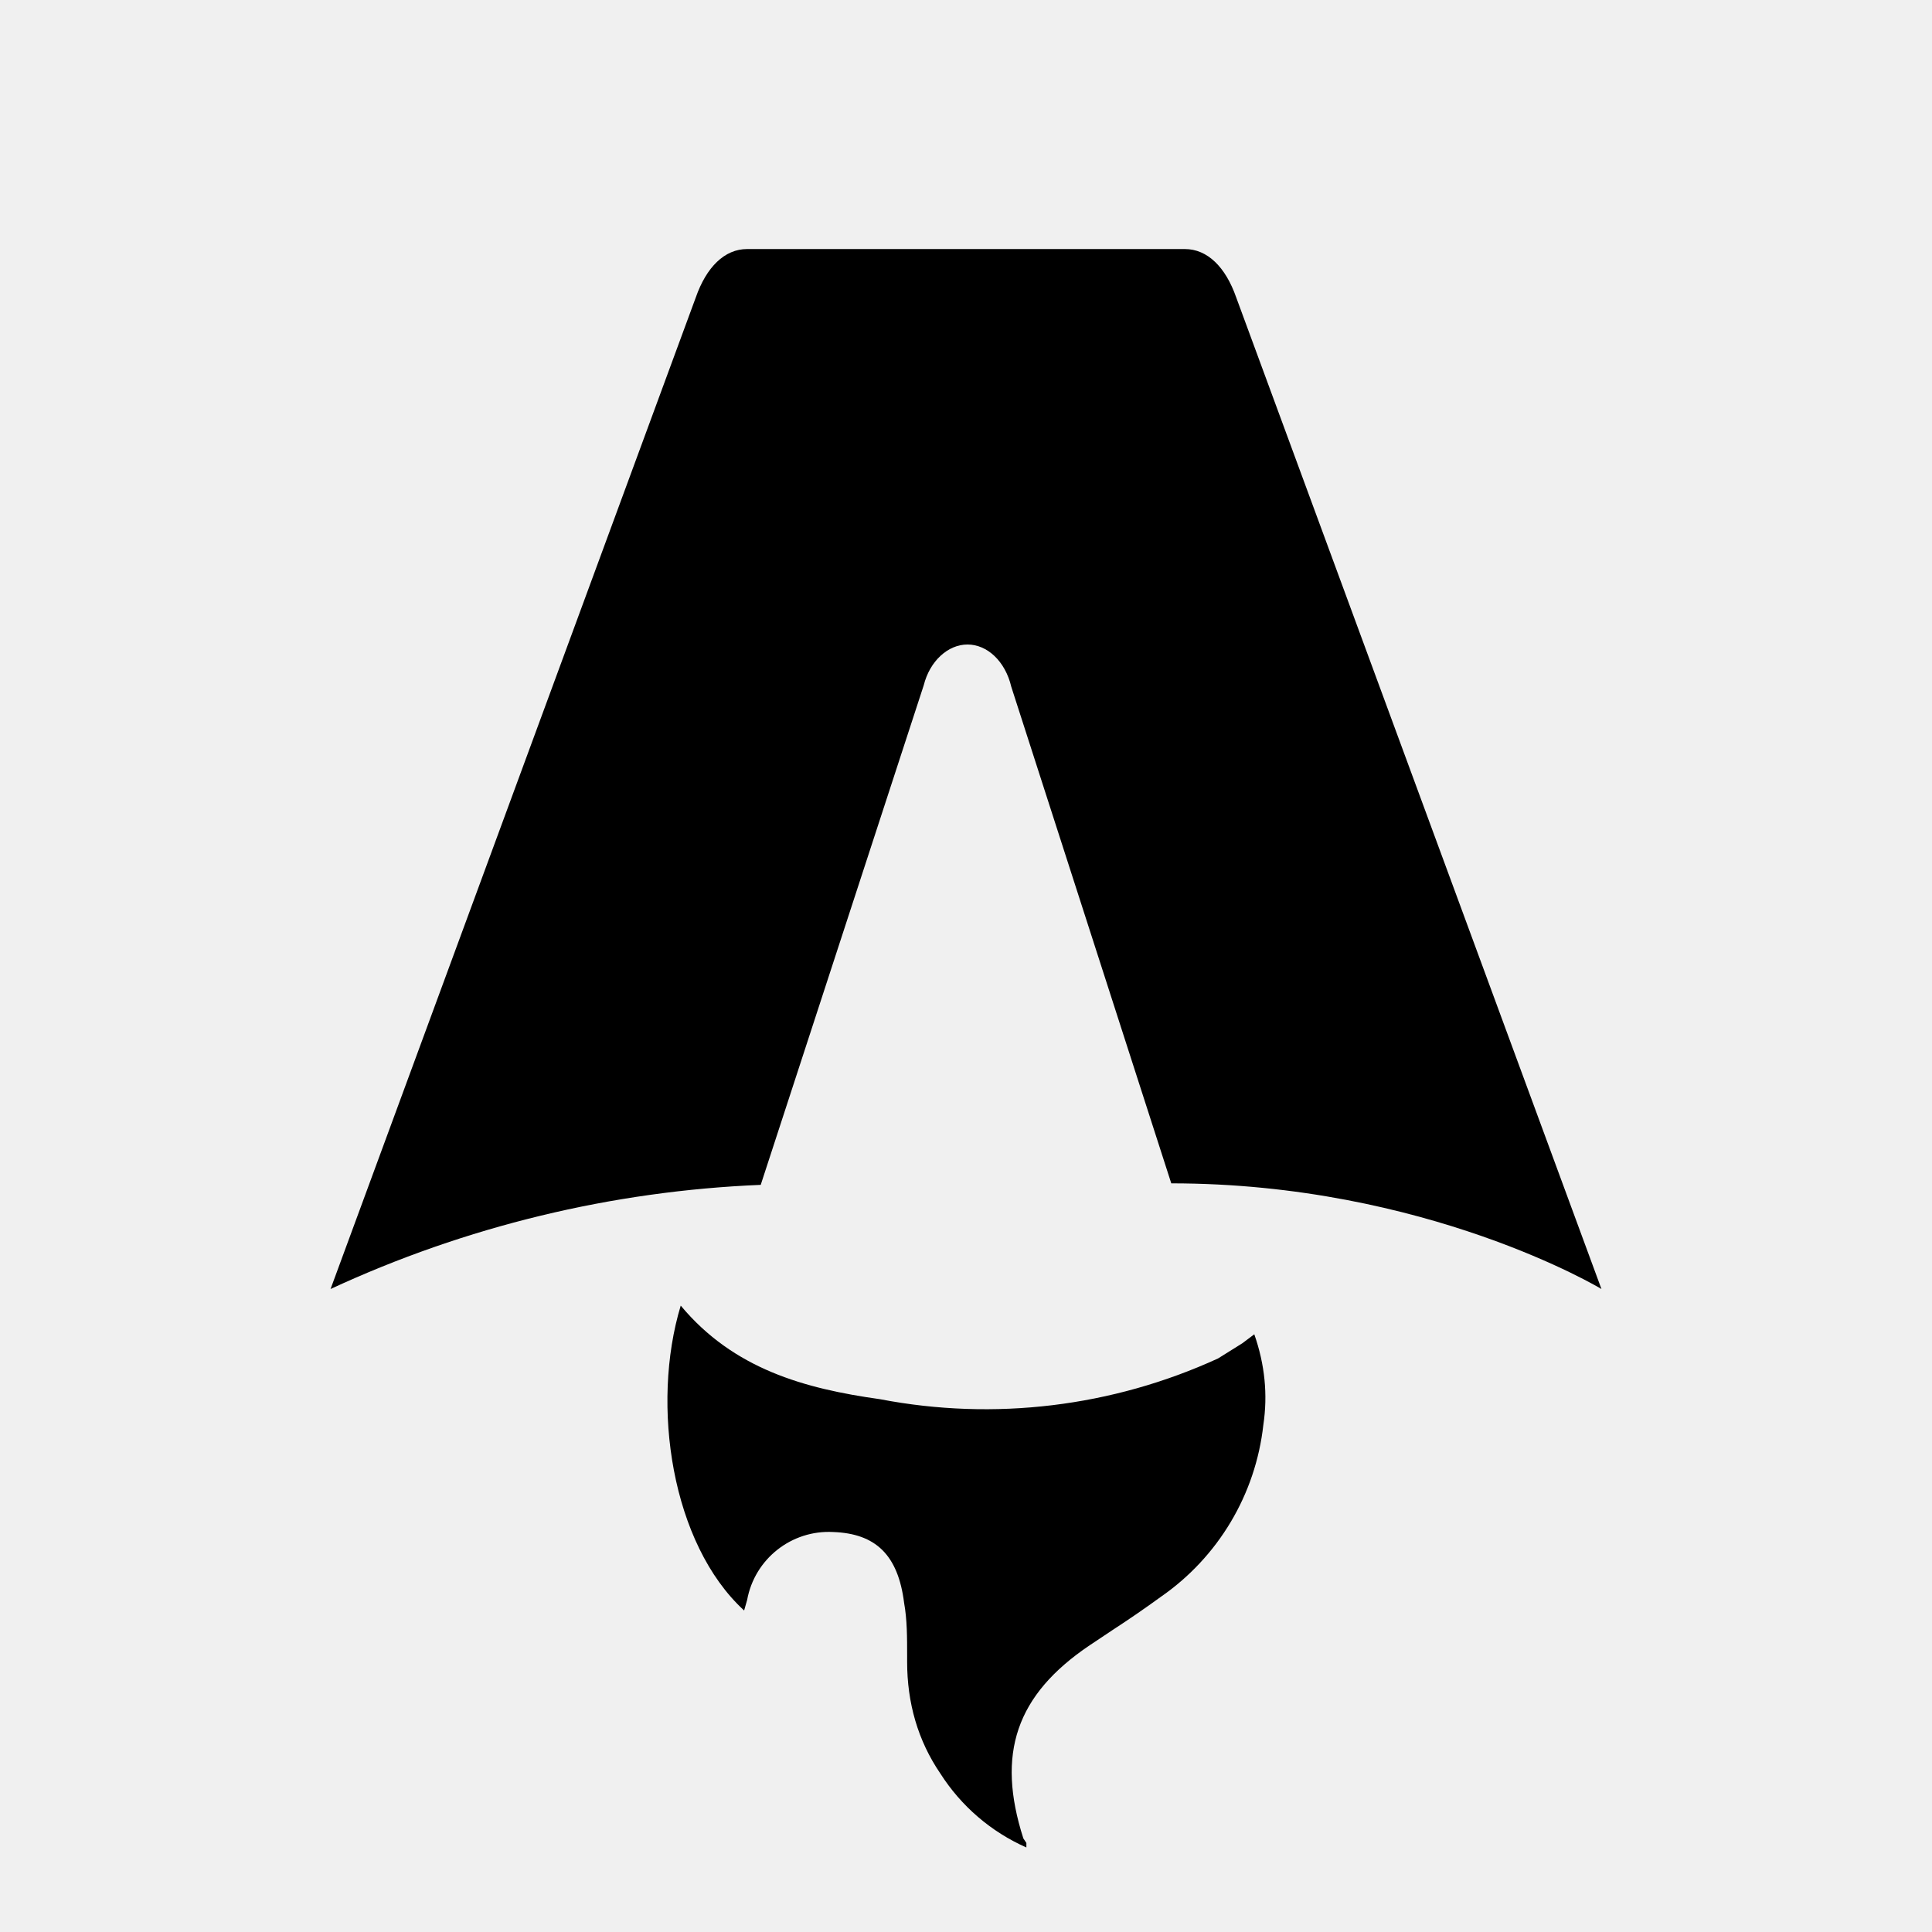
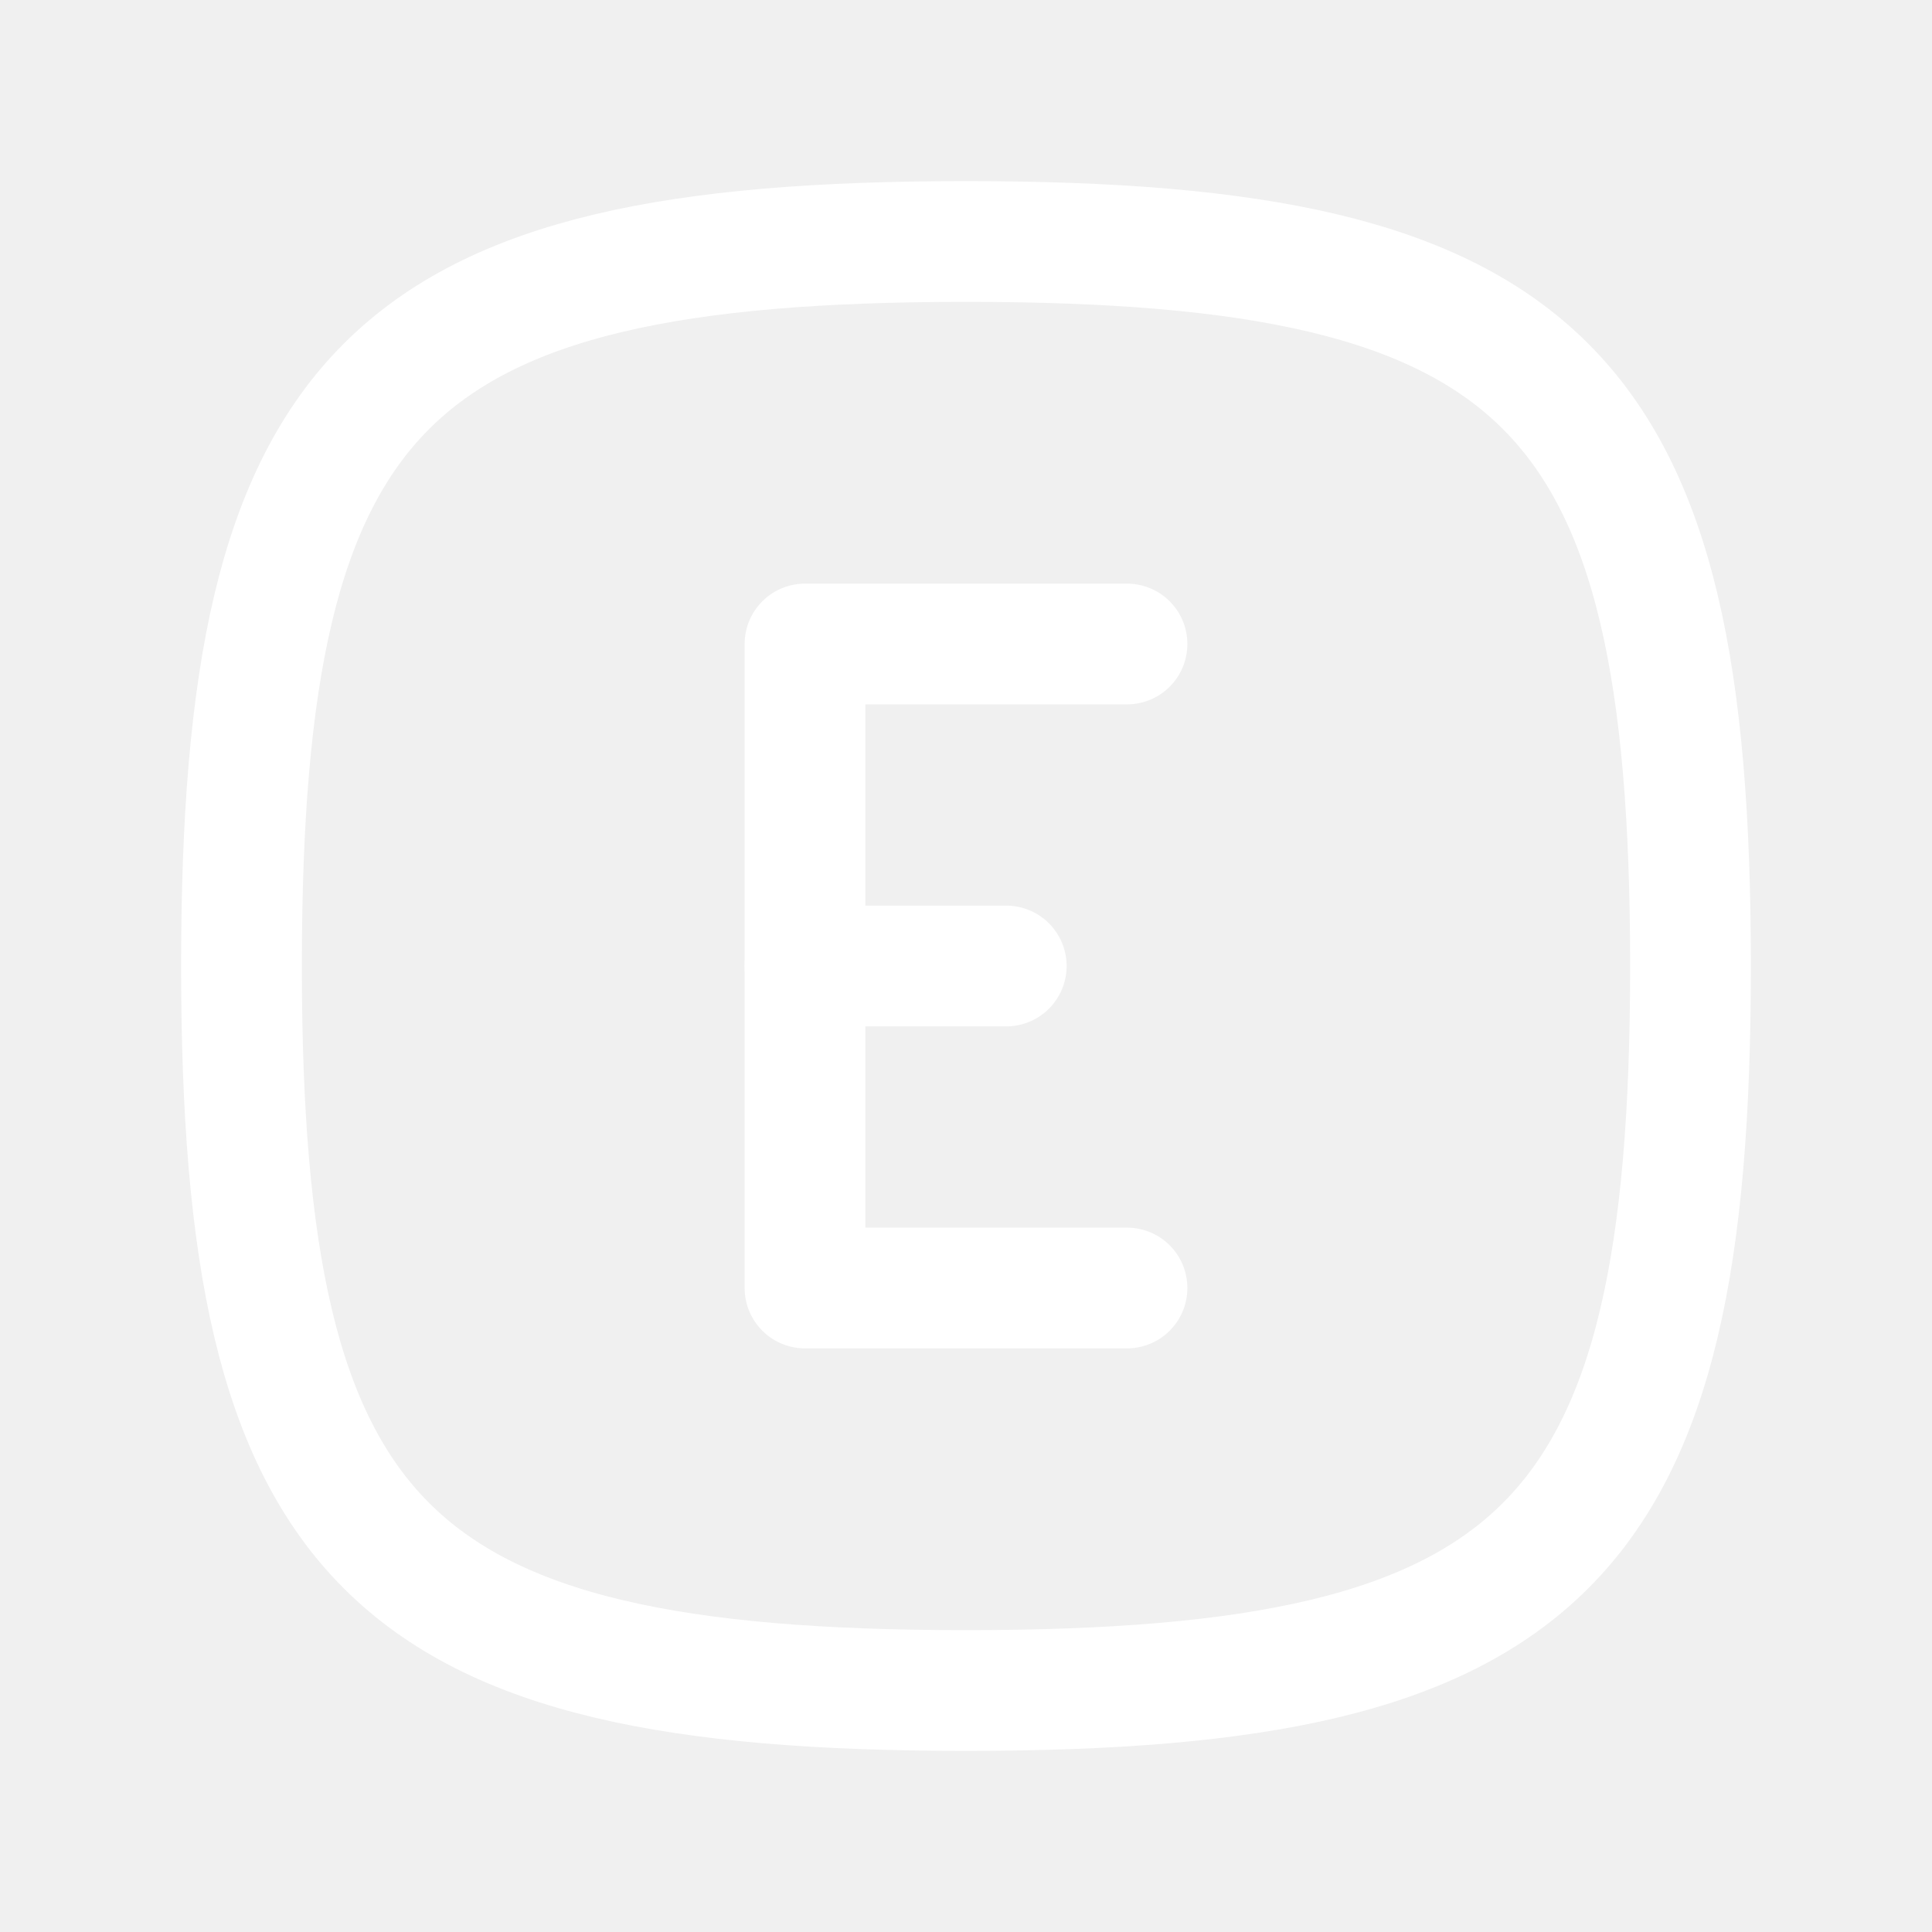
- <svg xmlns="http://www.w3.org/2000/svg" fill="none" viewBox="0 0 128 128">
-   <path d="M50.4 78.5a75.1 75.1 0 0 0-28.5 6.9l24.2-65.7c.7-2 1.9-3.2 3.4-3.2h29c1.5 0 2.7 1.2 3.4 3.2l24.2 65.7s-11.6-7-28.5-7L67 45.5c-.4-1.7-1.6-2.8-2.9-2.8-1.3 0-2.5 1.1-2.9 2.7L50.4 78.5Zm-1.1 28.2Zm-4.2-20.2c-2 6.6-.6 15.8 4.2 20.2a17.5 17.5 0 0 1 .2-.7 5.5 5.5 0 0 1 5.7-4.5c2.8.1 4.3 1.5 4.7 4.7.2 1.1.2 2.3.2 3.5v.4c0 2.7.7 5.2 2.2 7.4a13 13 0 0 0 5.7 4.9v-.3l-.2-.3c-1.8-5.6-.5-9.5 4.4-12.8l1.5-1a73 73 0 0 0 3.2-2.2 16 16 0 0 0 6.8-11.4c.3-2 .1-4-.6-6l-.8.6-1.6 1a37 37 0 0 1-22.4 2.7c-5-.7-9.7-2-13.2-6.2Z" />
-   <style>
-         path { fill: #000; }
-         @media (prefers-color-scheme: dark) {
-             path { fill: #FFF; }
-         }
-     </style>
+ <svg xmlns="http://www.w3.org/2000/svg" class="icon icon-tabler icon-tabler-square-rounded-letter-e" width="24" height="24" viewBox="0 0 24 24" stroke-width="1.5" stroke="#ffffff" fill="none" stroke-linecap="round" stroke-linejoin="round">
+   <path stroke="none" d="M0 0h24v24H0z" fill="none" />
+   <path d="M14 8h-4v8h4" />
+   <path d="M10 12h2.5" />
+   <path d="M12 3c7.2 0 9 1.8 9 9s-1.8 9 -9 9s-9 -1.8 -9 -9s1.8 -9 9 -9z" />
</svg>
